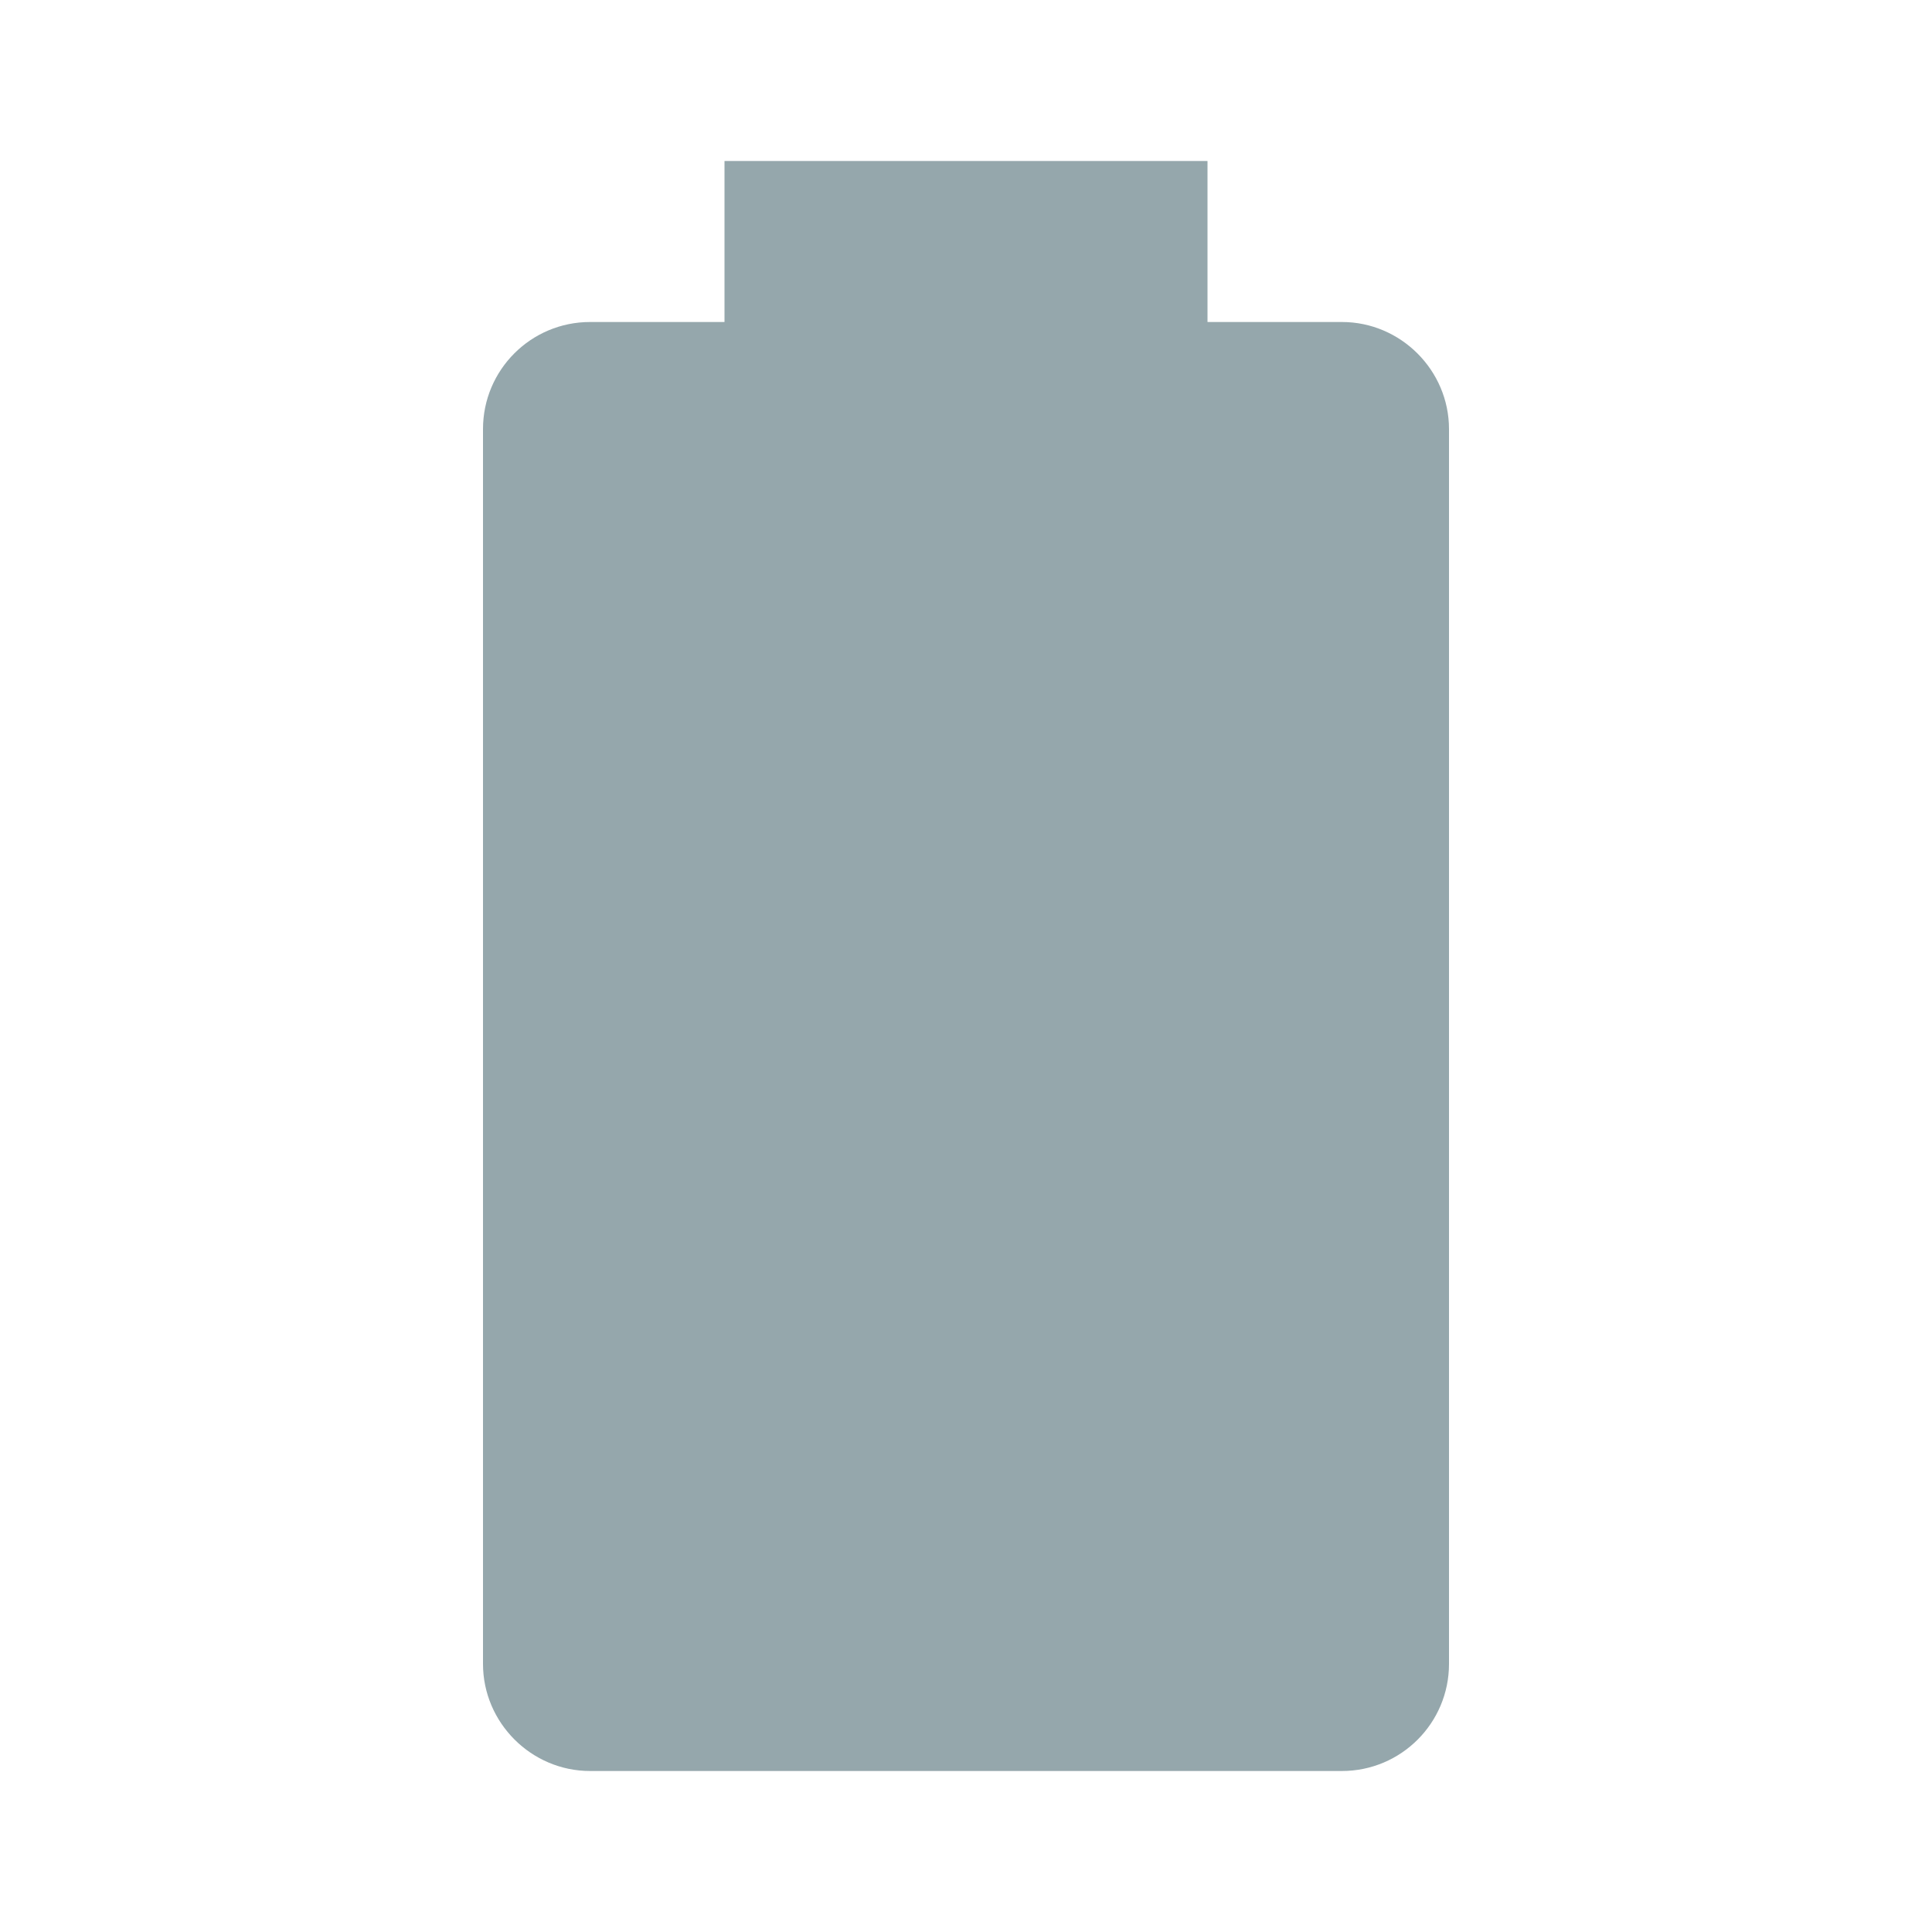
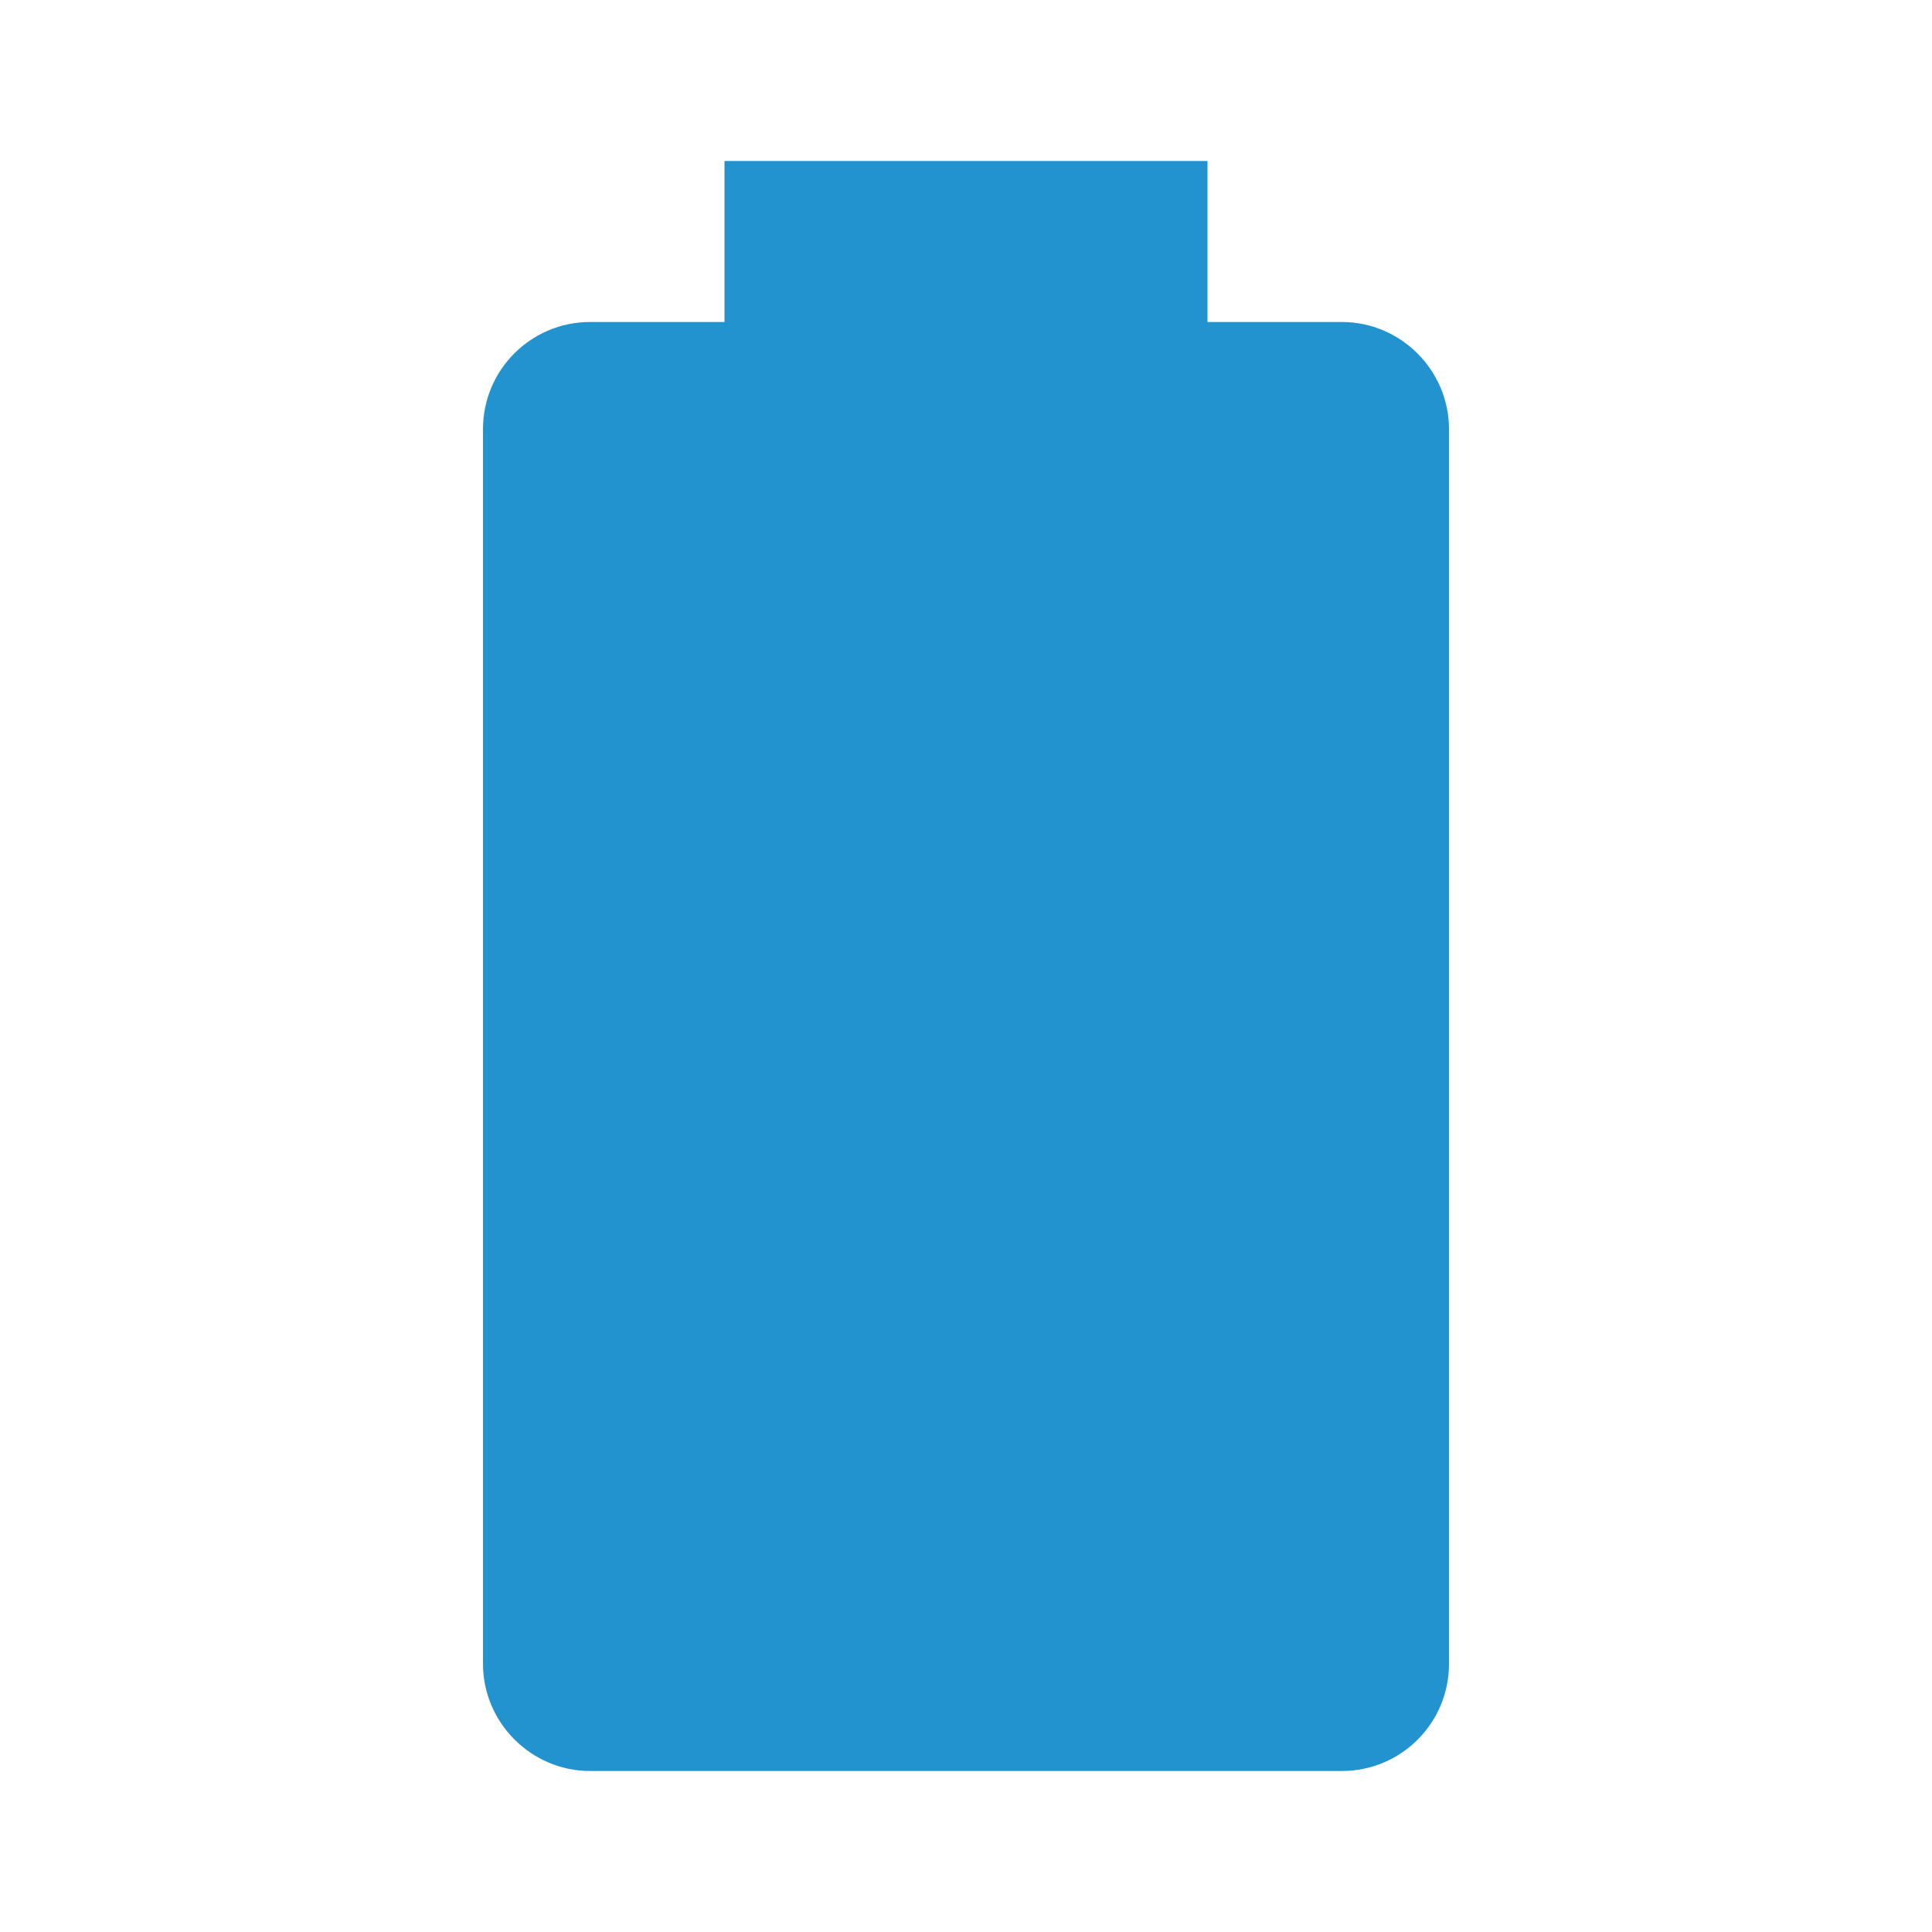
<svg xmlns="http://www.w3.org/2000/svg" viewBox="0 0 24 24">
-   <path d="M16.67,4H15V2H9V4H7.33A1.33,1.33 0 0,0 6,5.33V20.67C6,21.4 6.6,22 7.33,22H16.67A1.33,1.33 0 0,0 18,20.67V5.33C18,4.6 17.4,4 16.67,4Z" fill="#95A7AC" />
+   <path d="M16.67,4H15V2H9V4H7.33A1.33,1.33 0 0,0 6,5.33V20.67C6,21.4 6.6,22 7.33,22H16.67A1.33,1.33 0 0,0 18,20.67V5.33C18,4.6 17.4,4 16.67,4Z" fill="#2293CE" />
</svg>
